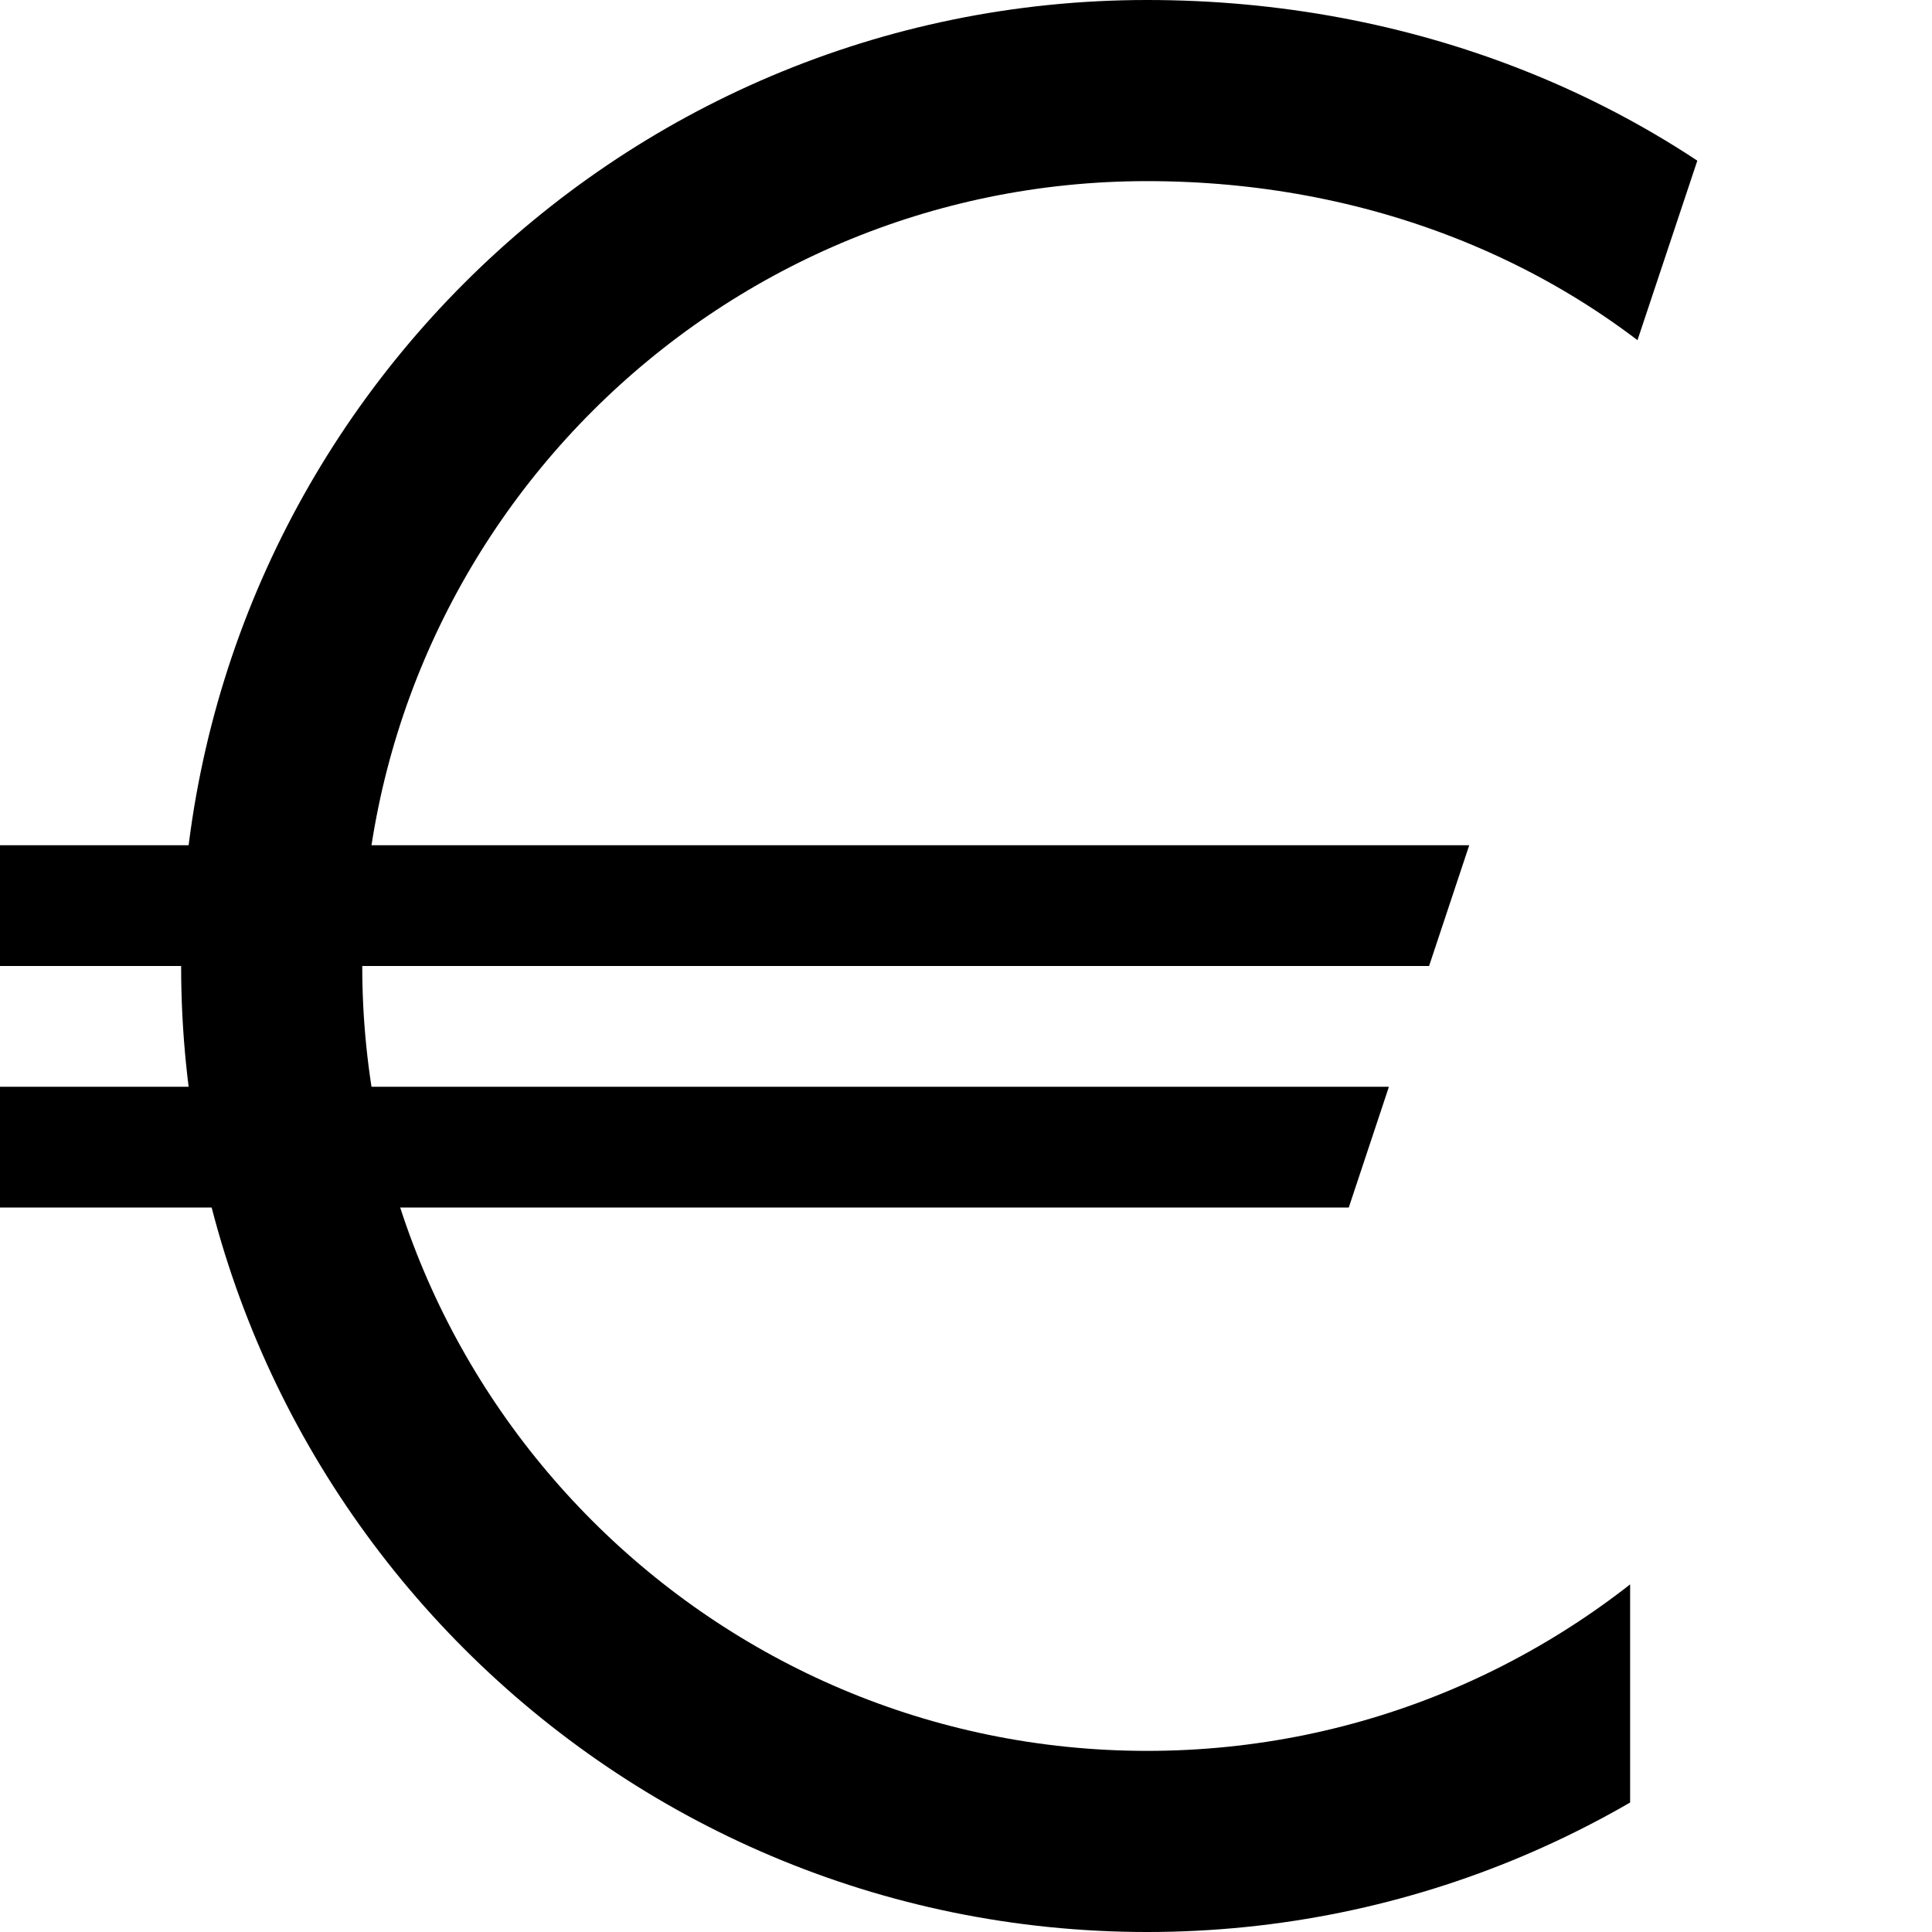
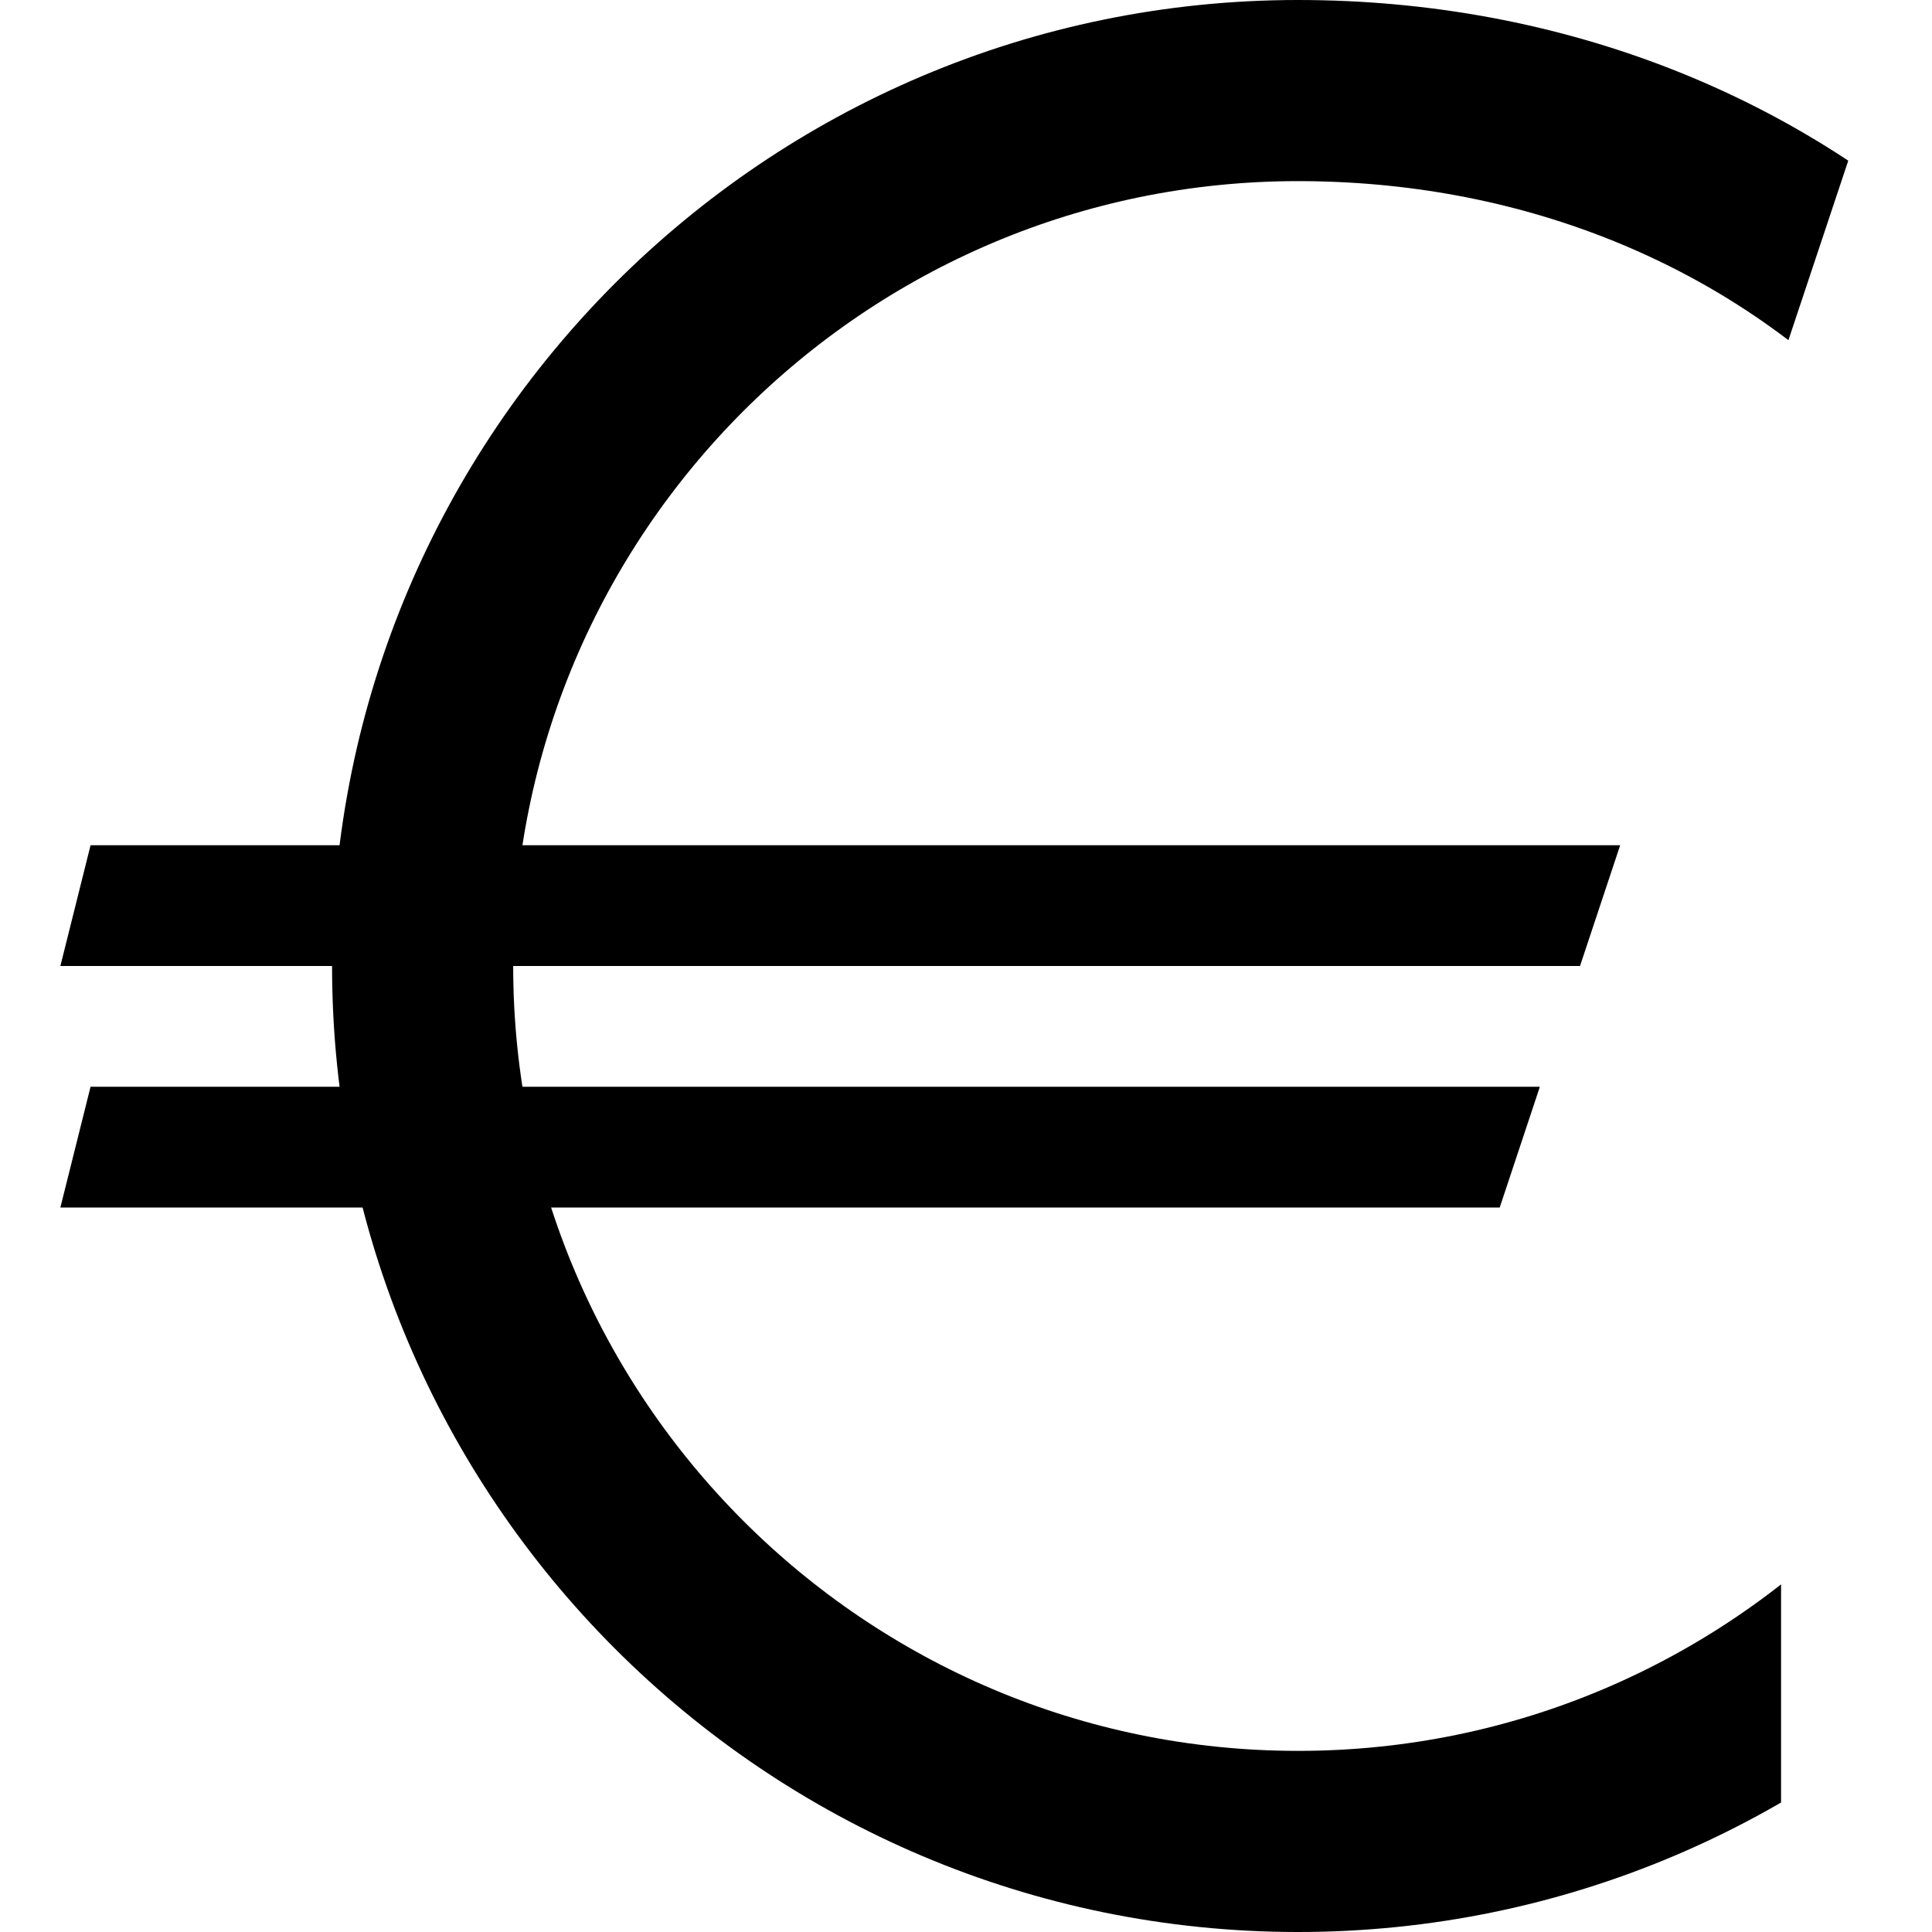
<svg xmlns="http://www.w3.org/2000/svg" version="1.1" data-icon="euro" width="128" height="128" class="iconic iconic-euro" viewBox="0 0 128 128">
  <g class="iconic-metadata">
    </g>
  <defs>
    <clipPath id="iconic-size-lg-euro-clip-0">
-       <path d="M6 64l4-16h102l-13.3 40-92.7-8 4-16z" />
+       <path d="M0 64l4-16h102l-13.3 40-92.7-8 4-16z" />
    </clipPath>
    <clipPath id="iconic-size-lg-euro-clip-1">
-       <path d="M120 96h-24l32-96h-104v128h96z" />
+       <path d="M114 96h-24l32-96h-104v128h96z" />
    </clipPath>
    <clipPath id="iconic-size-md-euro-clip-0">
-       <path d="M24.7 22l3.3-10h-26l-1 4h1.5l-.5 1-1 4z" />
+       <path d="M23.7 22l3.3-10h-26l-1 4h1.5l-.5 1-1 4z" />
    </clipPath>
    <clipPath id="iconic-size-md-euro-clip-1">
-       <path d="M30 24h-6l8-24h-26v32h24z" />
+       <path d="M29 24h-6l8-24h-26v32h24z" />
    </clipPath>
    <clipPath id="iconic-size-sm-euro-clip-0">
      <path d="M12.3 11l1.7-5h-13.5l-.5 2h.7l-.7 3z" />
    </clipPath>
    <clipPath id="iconic-size-sm-euro-clip-1">
      <path d="M15 12h-3l4-12h-13v16h12z" />
    </clipPath>
  </defs>
-   <g data-width="152" data-height="128" class="iconic-container iconic-lg" display="inline" transform="translate(-12)">
-     <path clip-path="url(#iconic-size-lg-euro-clip-0)" stroke="#000" stroke-width="8" stroke-miterlimit="10" class="iconic-euro-strike iconic-euro-strike-bottom iconic-property-accent iconic-property-stroke" d="M0 76h104" fill="none" />
-     <path clip-path="url(#iconic-size-lg-euro-clip-0)" stroke="#000" stroke-width="8" stroke-miterlimit="10" class="iconic-euro-strike iconic-euro-strike-top iconic-property-accent iconic-property-stroke" d="M112 60h-112" fill="none" />
-     <path clip-path="url(#iconic-size-lg-euro-clip-1)" stroke="#000" stroke-width="12" stroke-miterlimit="10" d="M146 64c0 32-26 58-58 58s-58-26-58-58 26-58 58-58 58 23.2 58 58z" class="iconic-euro-e iconic-property-stroke" fill="none" />
+   <g data-width="120" data-height="128" class="iconic-container iconic-lg" display="inline" transform="translate(4)">
+     <path clip-path="url(#iconic-size-lg-euro-clip-0)" stroke="#000" stroke-width="8" stroke-miterlimit="10" class="iconic-euro-strike iconic-euro-strike-bottom iconic-property-accent iconic-property-stroke" d="M-6 76h104" fill="none" />
+     <path clip-path="url(#iconic-size-lg-euro-clip-0)" stroke="#000" stroke-width="8" stroke-miterlimit="10" class="iconic-euro-strike iconic-euro-strike-top iconic-property-accent iconic-property-stroke" d="M106 60h-112" fill="none" />
+     <path clip-path="url(#iconic-size-lg-euro-clip-1)" stroke="#000" stroke-width="12" stroke-miterlimit="10" d="M140 64c0 32-26 58-58 58s-58-26-58-58 26-58 58-58 58 23.2 58 58z" class="iconic-euro-e iconic-property-stroke" fill="none" />
  </g>
-   <g data-width="38" data-height="32" class="iconic-container iconic-md" display="none" transform="scale(4) translate(-3)">
-     <path clip-path="url(#iconic-size-md-euro-clip-0)" stroke="#000" stroke-width="3" stroke-miterlimit="10" class="iconic-euro-strike iconic-euro-strike-bottom iconic-property-accent iconic-property-stroke" d="M0 19.5h26" fill="none" />
-     <path clip-path="url(#iconic-size-md-euro-clip-0)" stroke="#000" stroke-width="3" stroke-miterlimit="10" class="iconic-euro-strike iconic-euro-strike-top iconic-property-accent iconic-property-stroke" d="M28 14.5h-28" fill="none" />
-     <circle clip-path="url(#iconic-size-md-euro-clip-1)" stroke="#000" stroke-width="4" stroke-miterlimit="10" cx="22" cy="16" r="14" class="iconic-euro-e iconic-property-stroke" fill="none" />
+   <g data-width="30" data-height="32" class="iconic-container iconic-md" display="none" transform="scale(4) translate(1)">
+     <path clip-path="url(#iconic-size-md-euro-clip-0)" stroke="#000" stroke-width="3" stroke-miterlimit="10" class="iconic-euro-strike iconic-euro-strike-bottom iconic-property-accent iconic-property-stroke" d="M-1 19.5h26" fill="none" />
+     <path clip-path="url(#iconic-size-md-euro-clip-0)" stroke="#000" stroke-width="3" stroke-miterlimit="10" class="iconic-euro-strike iconic-euro-strike-top iconic-property-accent iconic-property-stroke" d="M27 14.5h-28" fill="none" />
+     <circle clip-path="url(#iconic-size-md-euro-clip-1)" stroke="#000" stroke-width="4" stroke-miterlimit="10" cx="21" cy="16" r="14" class="iconic-euro-e iconic-property-stroke" fill="none" />
  </g>
-   <g data-width="19" data-height="16" class="iconic-container iconic-sm" display="none" transform="scale(8) translate(-2)">
+   <g data-width="16" data-height="16" class="iconic-container iconic-sm" display="none" transform="scale(8)">
    <path clip-path="url(#iconic-size-sm-euro-clip-0)" stroke="#000" stroke-width="2" stroke-miterlimit="10" class="iconic-euro-strike iconic-euro-strike-bottom iconic-property-accent iconic-property-stroke" d="M0 10h13" fill="none" />
    <path clip-path="url(#iconic-size-sm-euro-clip-0)" stroke="#000" stroke-width="2" stroke-miterlimit="10" class="iconic-euro-strike iconic-euro-strike-top iconic-property-accent iconic-property-stroke" d="M14 7h-14" fill="none" />
    <circle clip-path="url(#iconic-size-sm-euro-clip-1)" stroke="#000" stroke-width="2" stroke-miterlimit="10" cx="11" cy="8" r="7" class="iconic-euro-e iconic-property-stroke" fill="none" />
  </g>
</svg>
